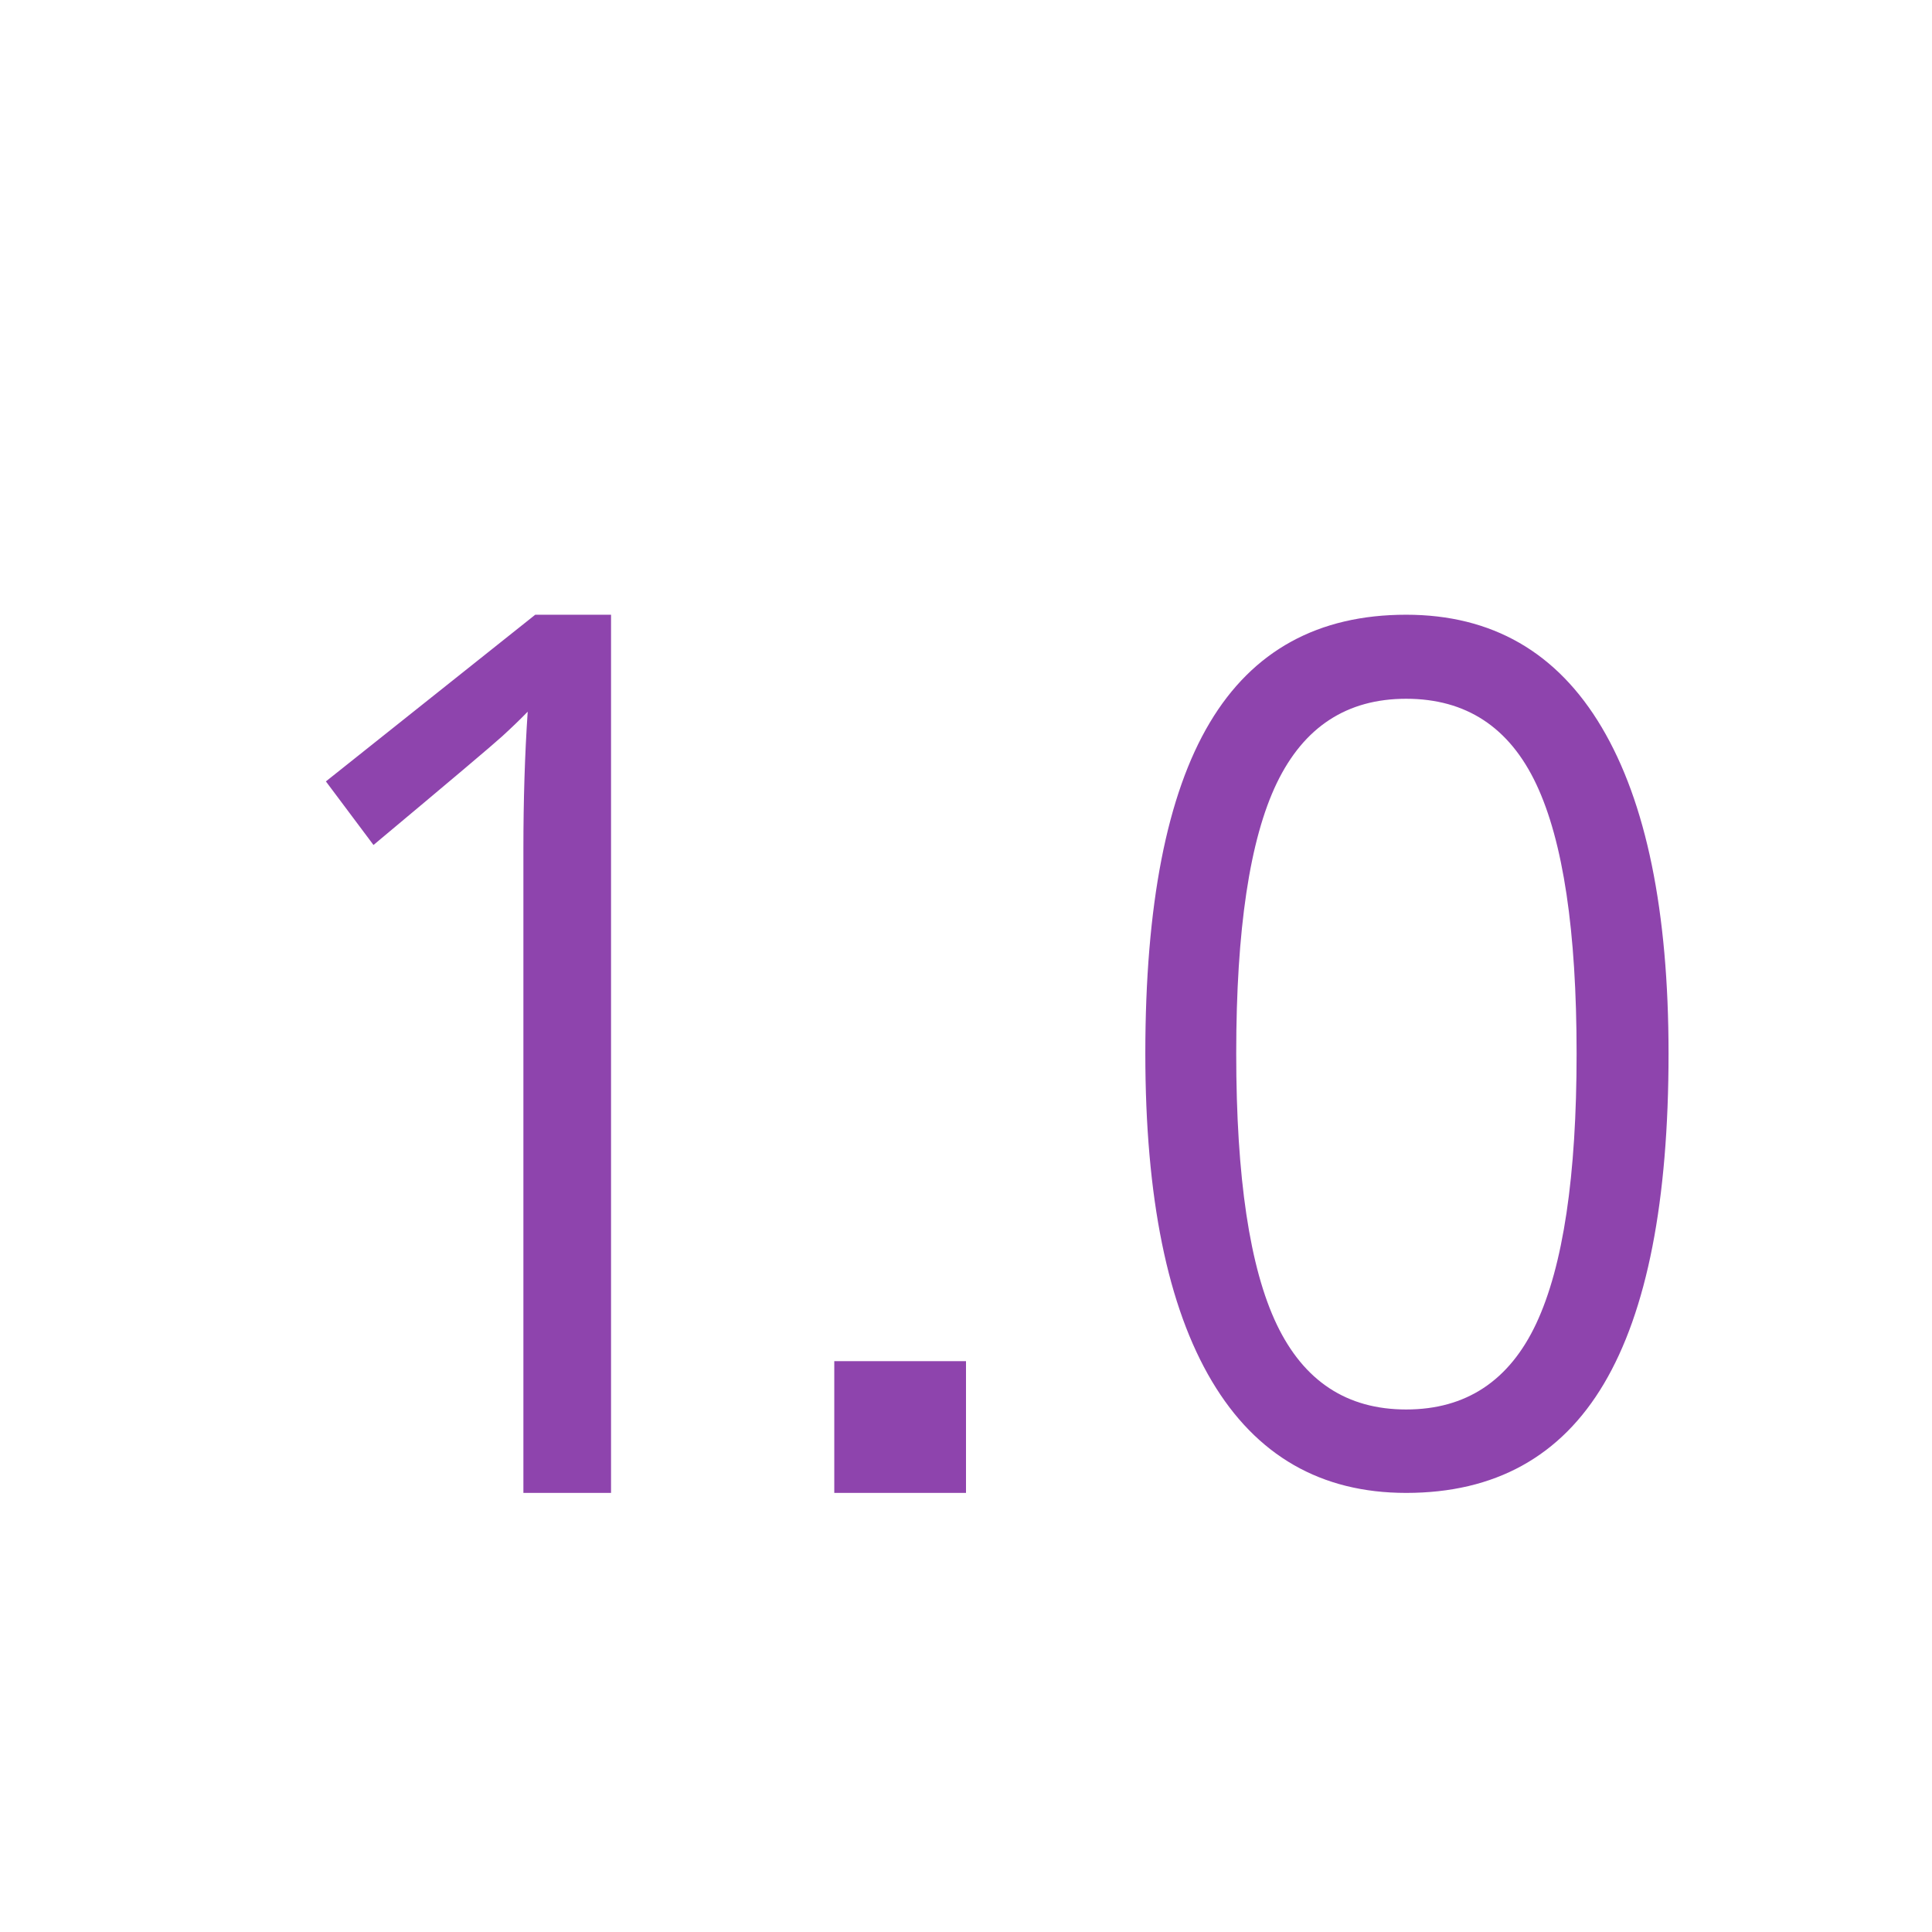
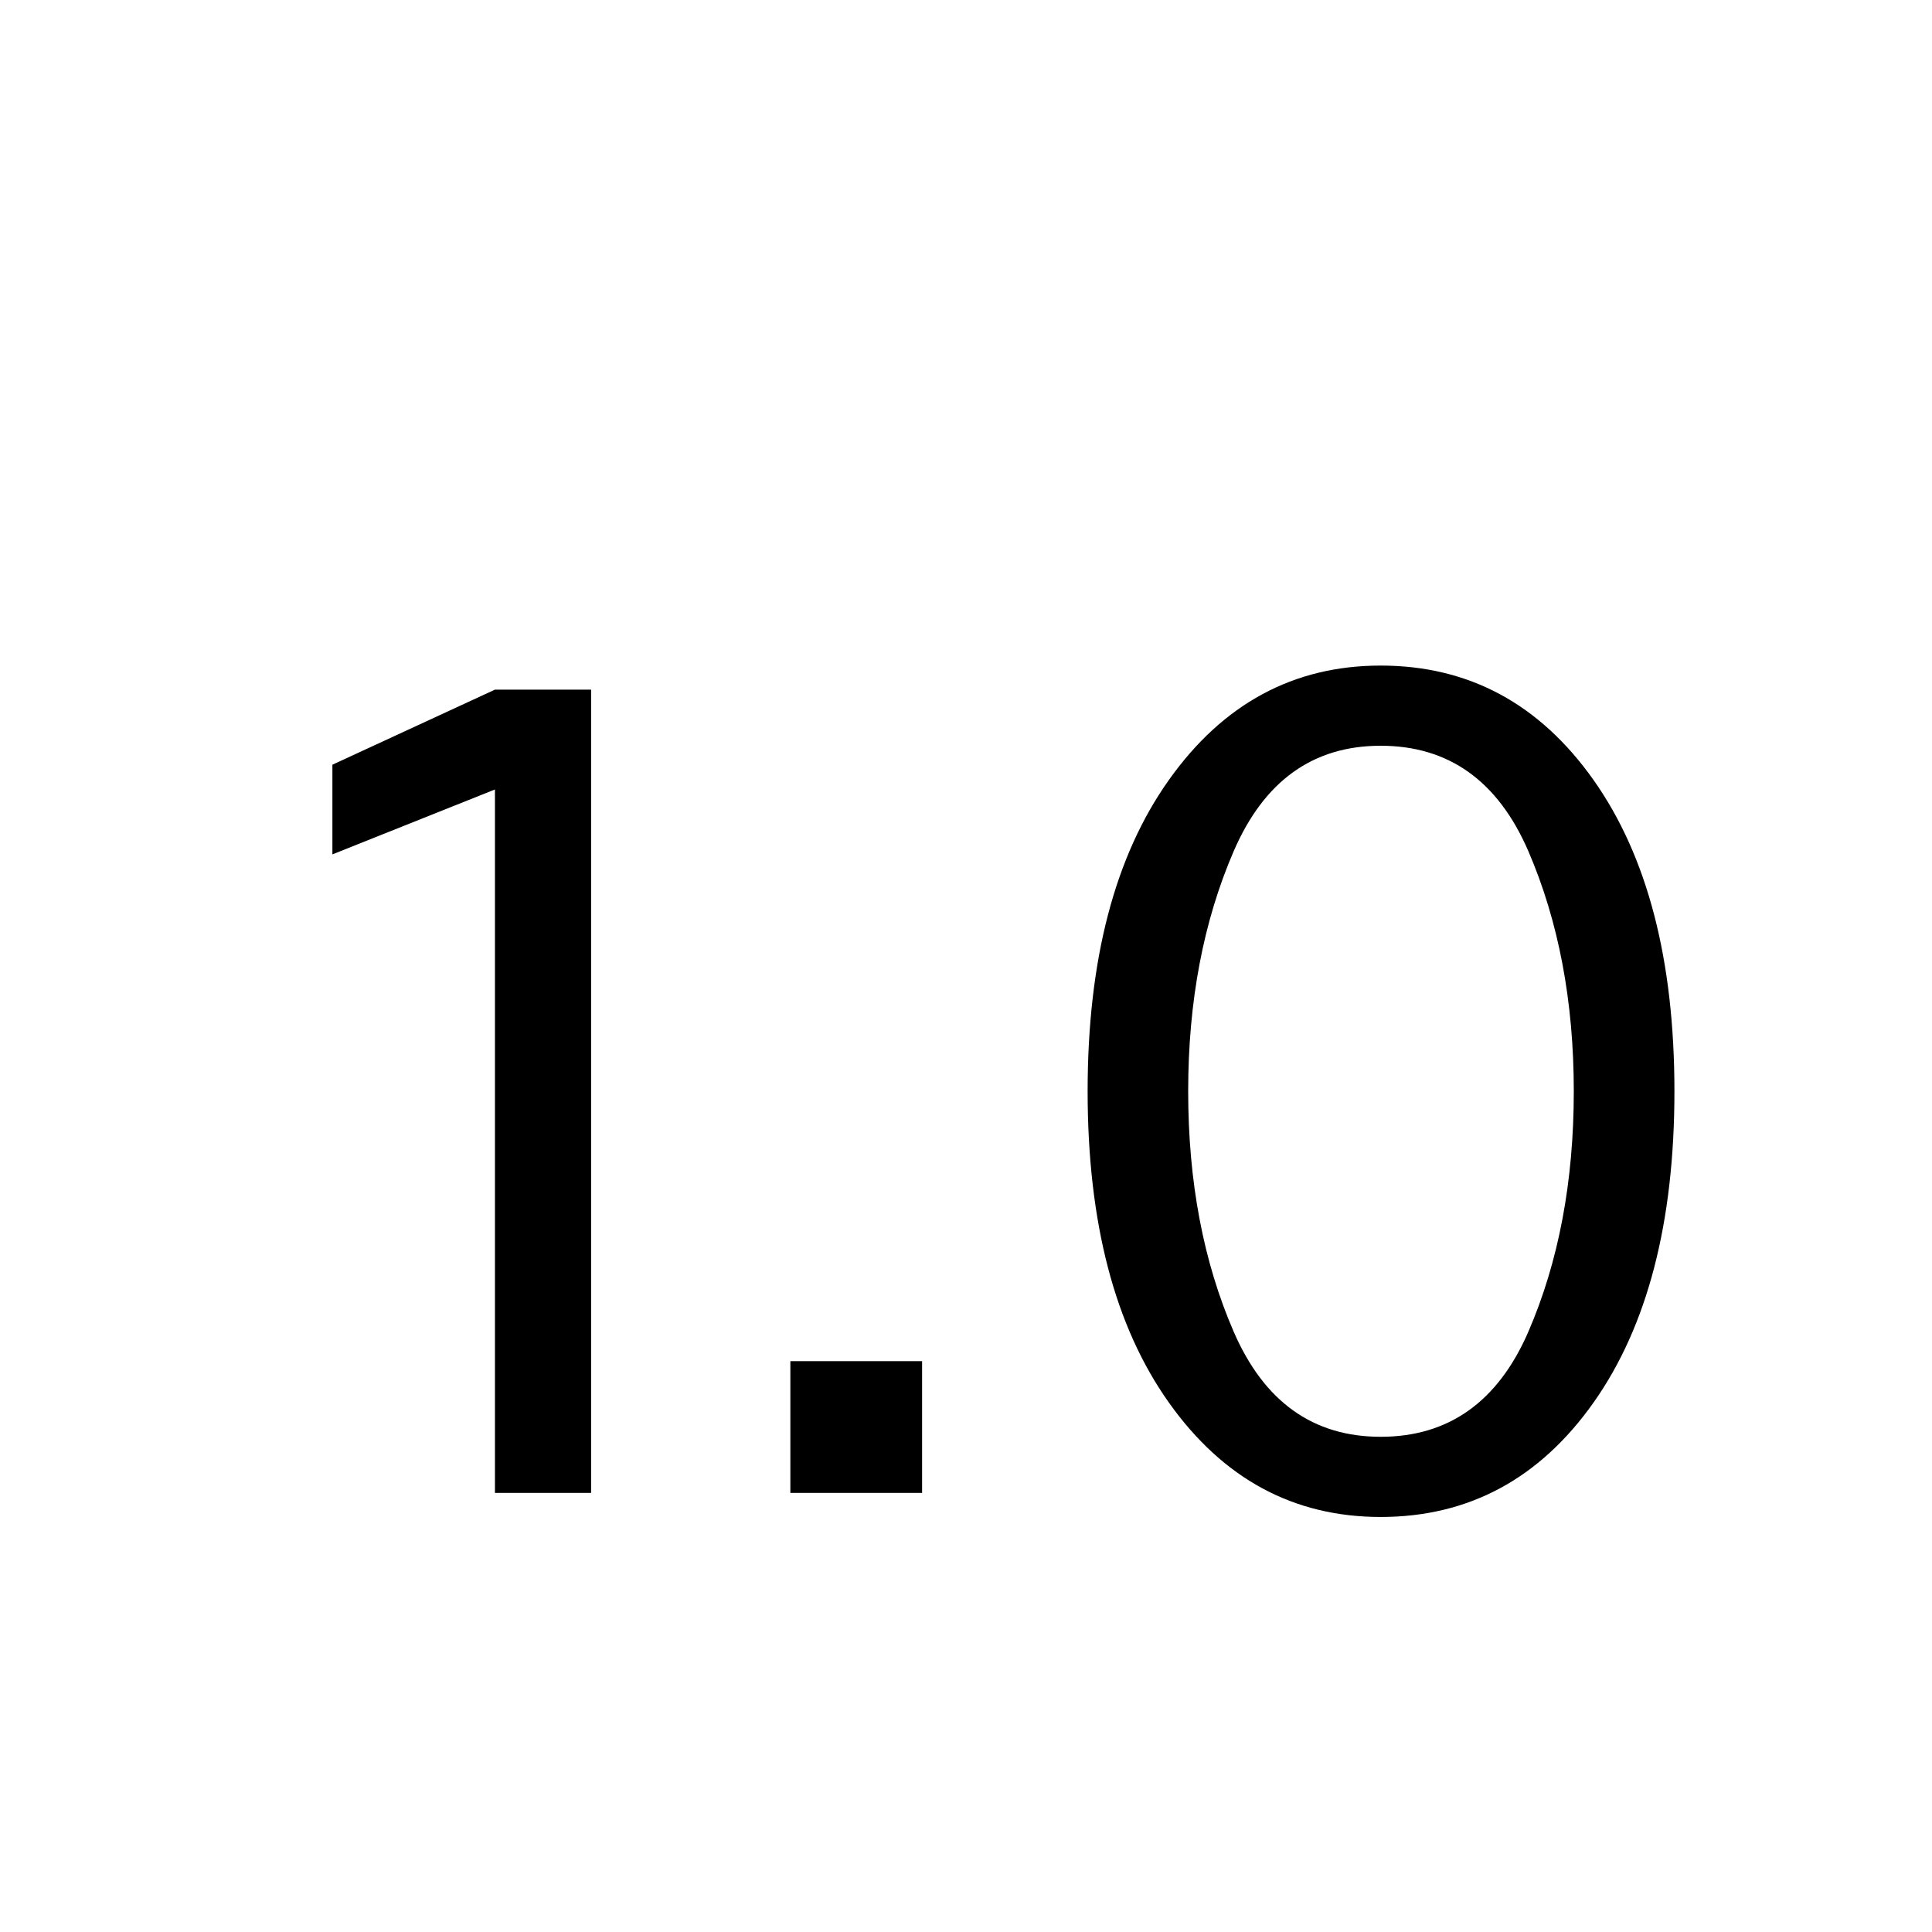
<svg xmlns="http://www.w3.org/2000/svg" width="22px" height="22px" viewBox="0 0 22 22" version="1.1">
  <defs />
  <g id="Page-1" stroke="none" stroke-width="1" fill="none" fill-rule="evenodd">
-     <g id="field-types-decimal" fill="#8E44AD">
-       <path d="M6.958,17 L5.96,17 L5.96,9.666 C5.96,9.116 5.976,8.595 6.009,8.104 C5.923,8.193 5.826,8.286 5.719,8.384 C5.613,8.481 5.124,8.894 4.253,9.622 L3.711,8.898 L6.095,7 L6.958,7 L6.958,17 Z M18.264,15.757 C17.773,16.586 17.022,17 16.012,17 C15.043,17 14.305,16.576 13.8,15.728 C13.295,14.879 13.042,13.636 13.042,11.997 C13.042,10.305 13.287,9.049 13.776,8.229 C14.264,7.41 15.01,7 16.012,7 C16.989,7 17.732,7.427 18.239,8.282 C18.746,9.137 19,10.375 19,11.997 C19,13.676 18.755,14.929 18.264,15.757 Z M14.077,11.997 C14.077,13.41 14.231,14.439 14.539,15.083 C14.848,15.728 15.338,16.05 16.012,16.05 C16.694,16.05 17.188,15.723 17.494,15.07 C17.8,14.416 17.953,13.392 17.953,11.997 C17.953,10.601 17.8,9.579 17.494,8.93 C17.188,8.281 16.694,7.957 16.012,7.957 C15.338,7.957 14.848,8.277 14.539,8.917 C14.231,9.557 14.077,10.584 14.077,11.997 Z M9.5,15.5 L11,15.5 L11,17 L9.5,17 L9.5,15.5 Z" id="1.0" />
+     <g id="field-types-decimal" fill="#000000">
+       <path d="M5.636,17 L5.636,8.99 L3.785,9.729 L3.785,8.708 L5.636,7.853 L6.731,7.853 L6.731,17 L5.636,17 Z M10.5,17 L9,17 L9,15.5 L10.5,15.5 L10.5,17 Z M15.722,17.274 C14.731,17.274 13.927,16.84 13.31,15.971 C12.693,15.102 12.385,13.92 12.385,12.426 C12.385,10.932 12.693,9.751 13.31,8.882 C13.927,8.013 14.731,7.579 15.722,7.579 C16.723,7.579 17.531,8.013 18.146,8.882 C18.76,9.751 19.067,10.932 19.067,12.426 C19.067,13.92 18.76,15.102 18.146,15.971 C17.531,16.84 16.723,17.274 15.722,17.274 L15.722,17.274 Z M15.722,16.361 C16.496,16.361 17.057,15.962 17.403,15.166 C17.748,14.369 17.921,13.456 17.921,12.426 C17.921,11.403 17.748,10.491 17.403,9.691 C17.057,8.892 16.496,8.492 15.722,8.492 C14.952,8.492 14.395,8.892 14.049,9.691 C13.703,10.491 13.53,11.403 13.53,12.426 C13.53,13.456 13.703,14.369 14.049,15.166 C14.395,15.962 14.952,16.361 15.722,16.361 L15.722,16.361 Z" id="1.0" />
    </g>
  </g>
</svg>
